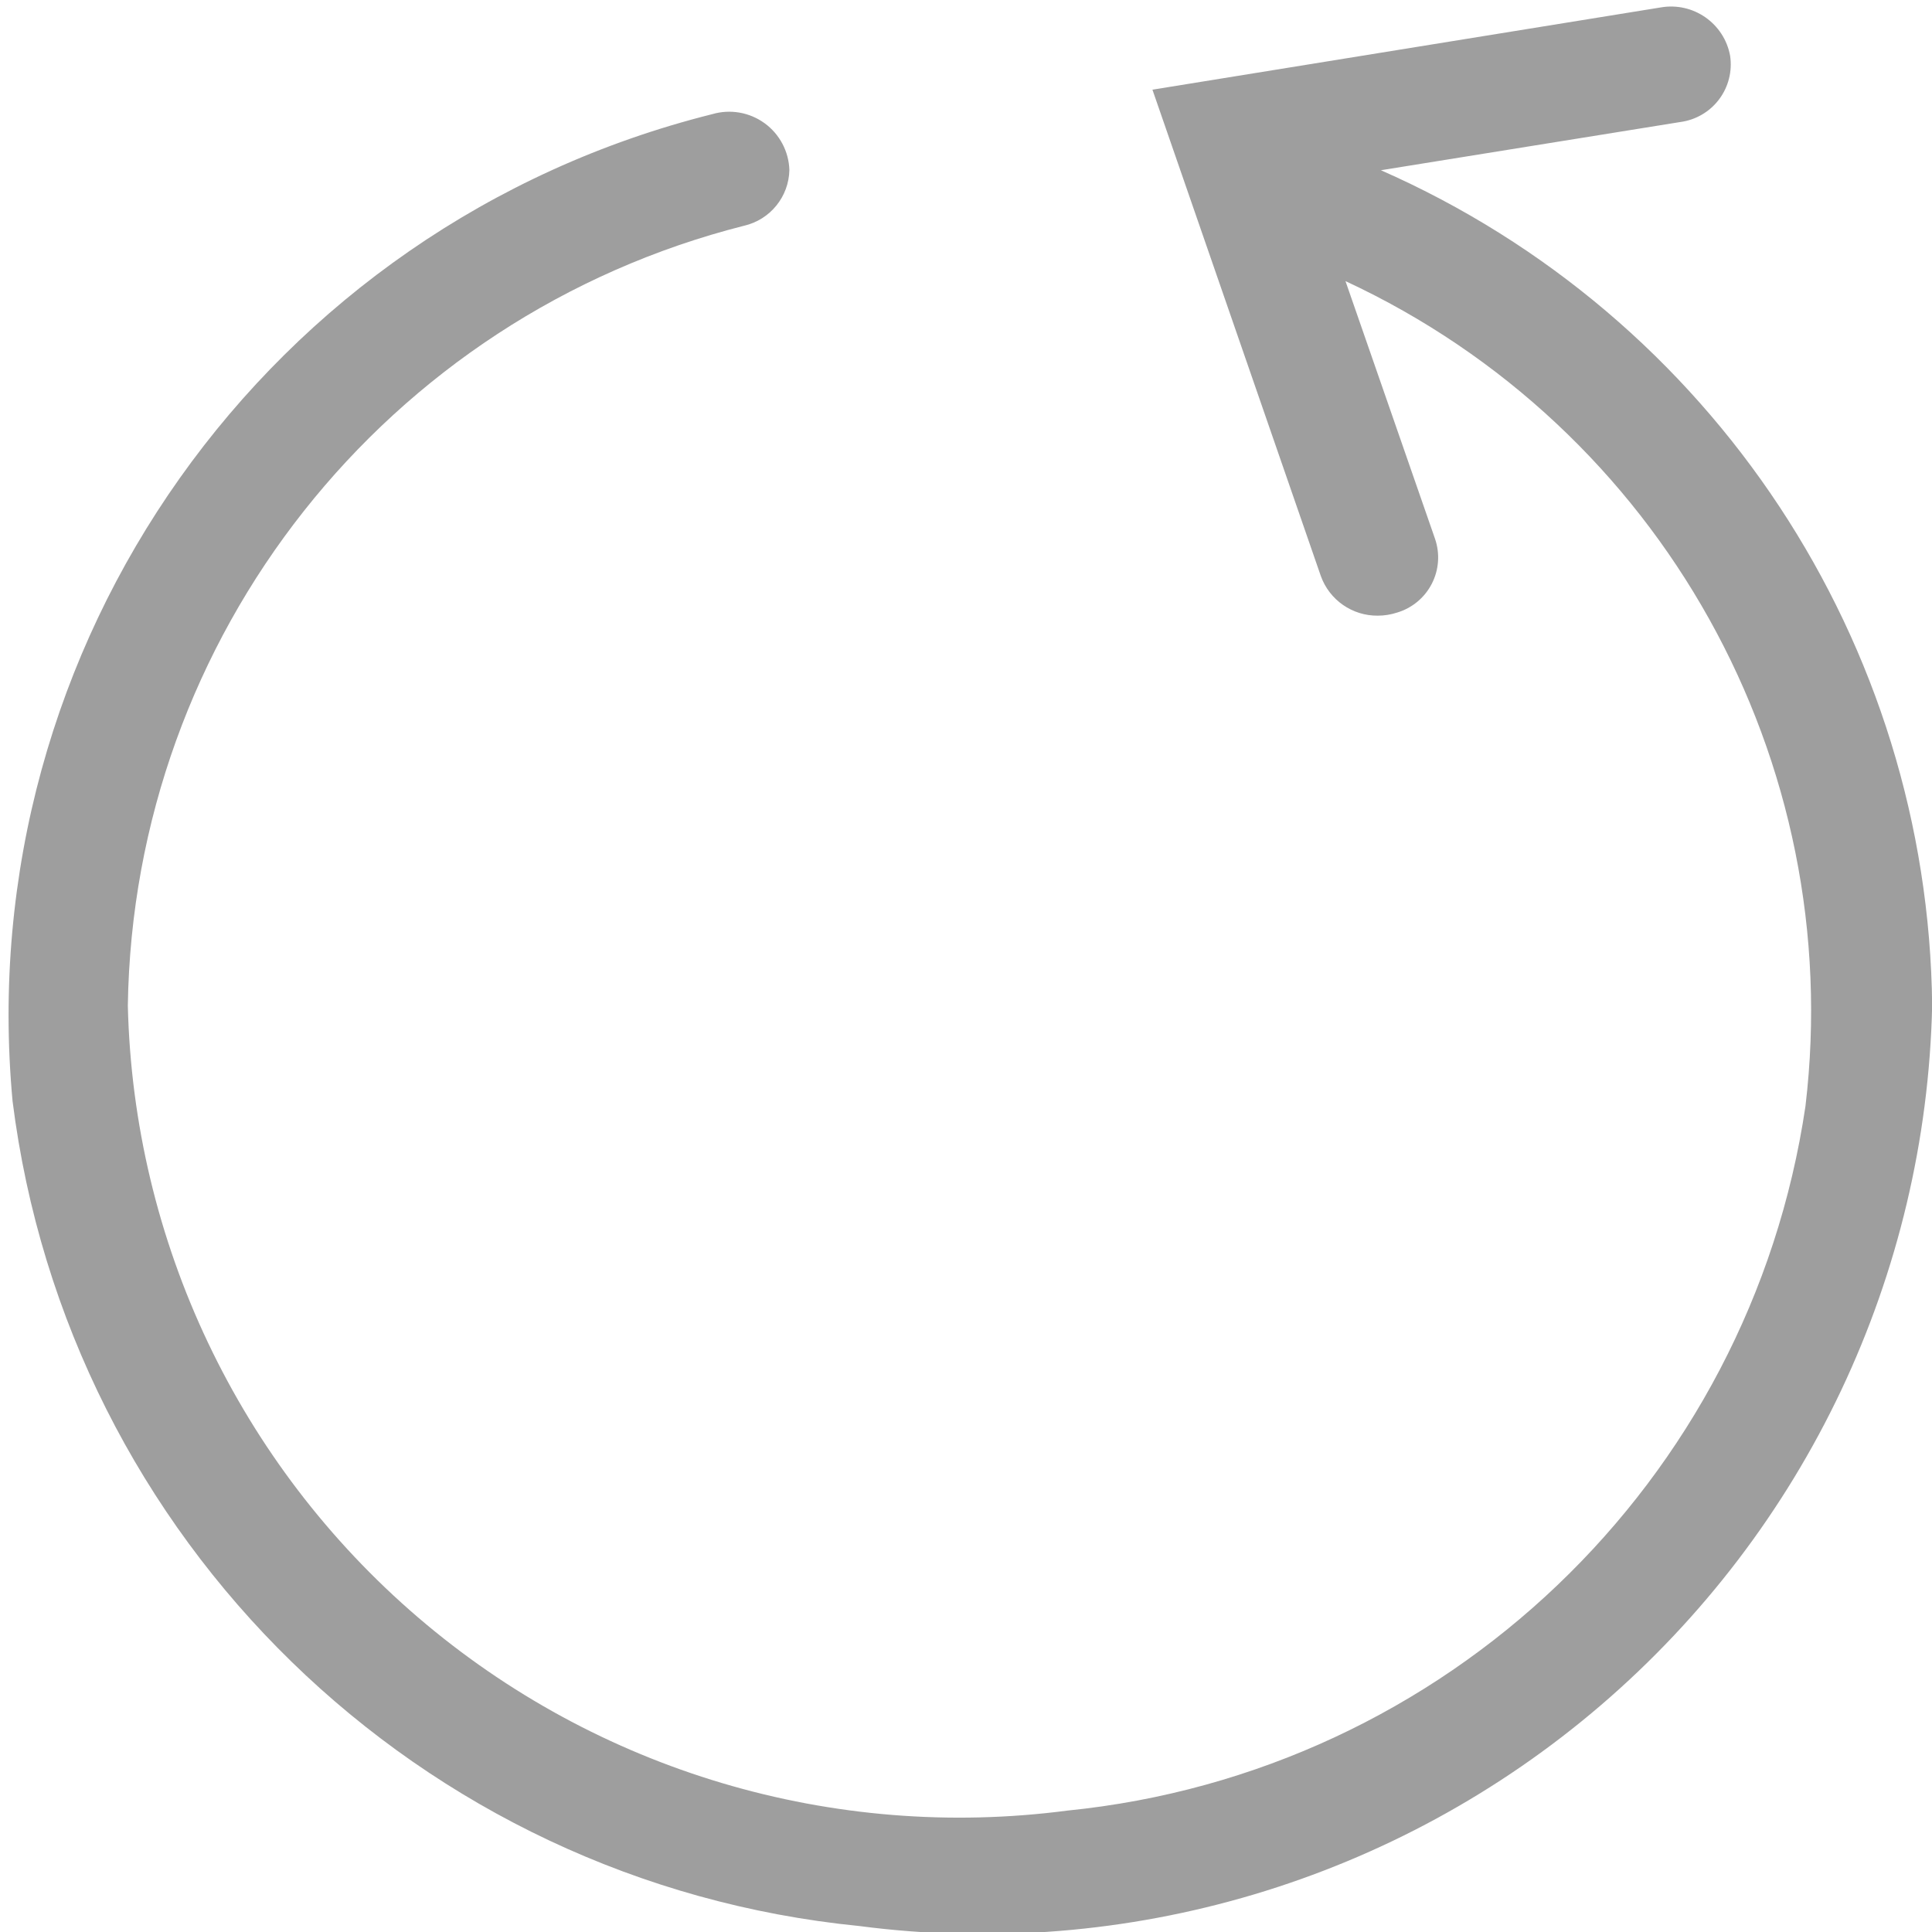
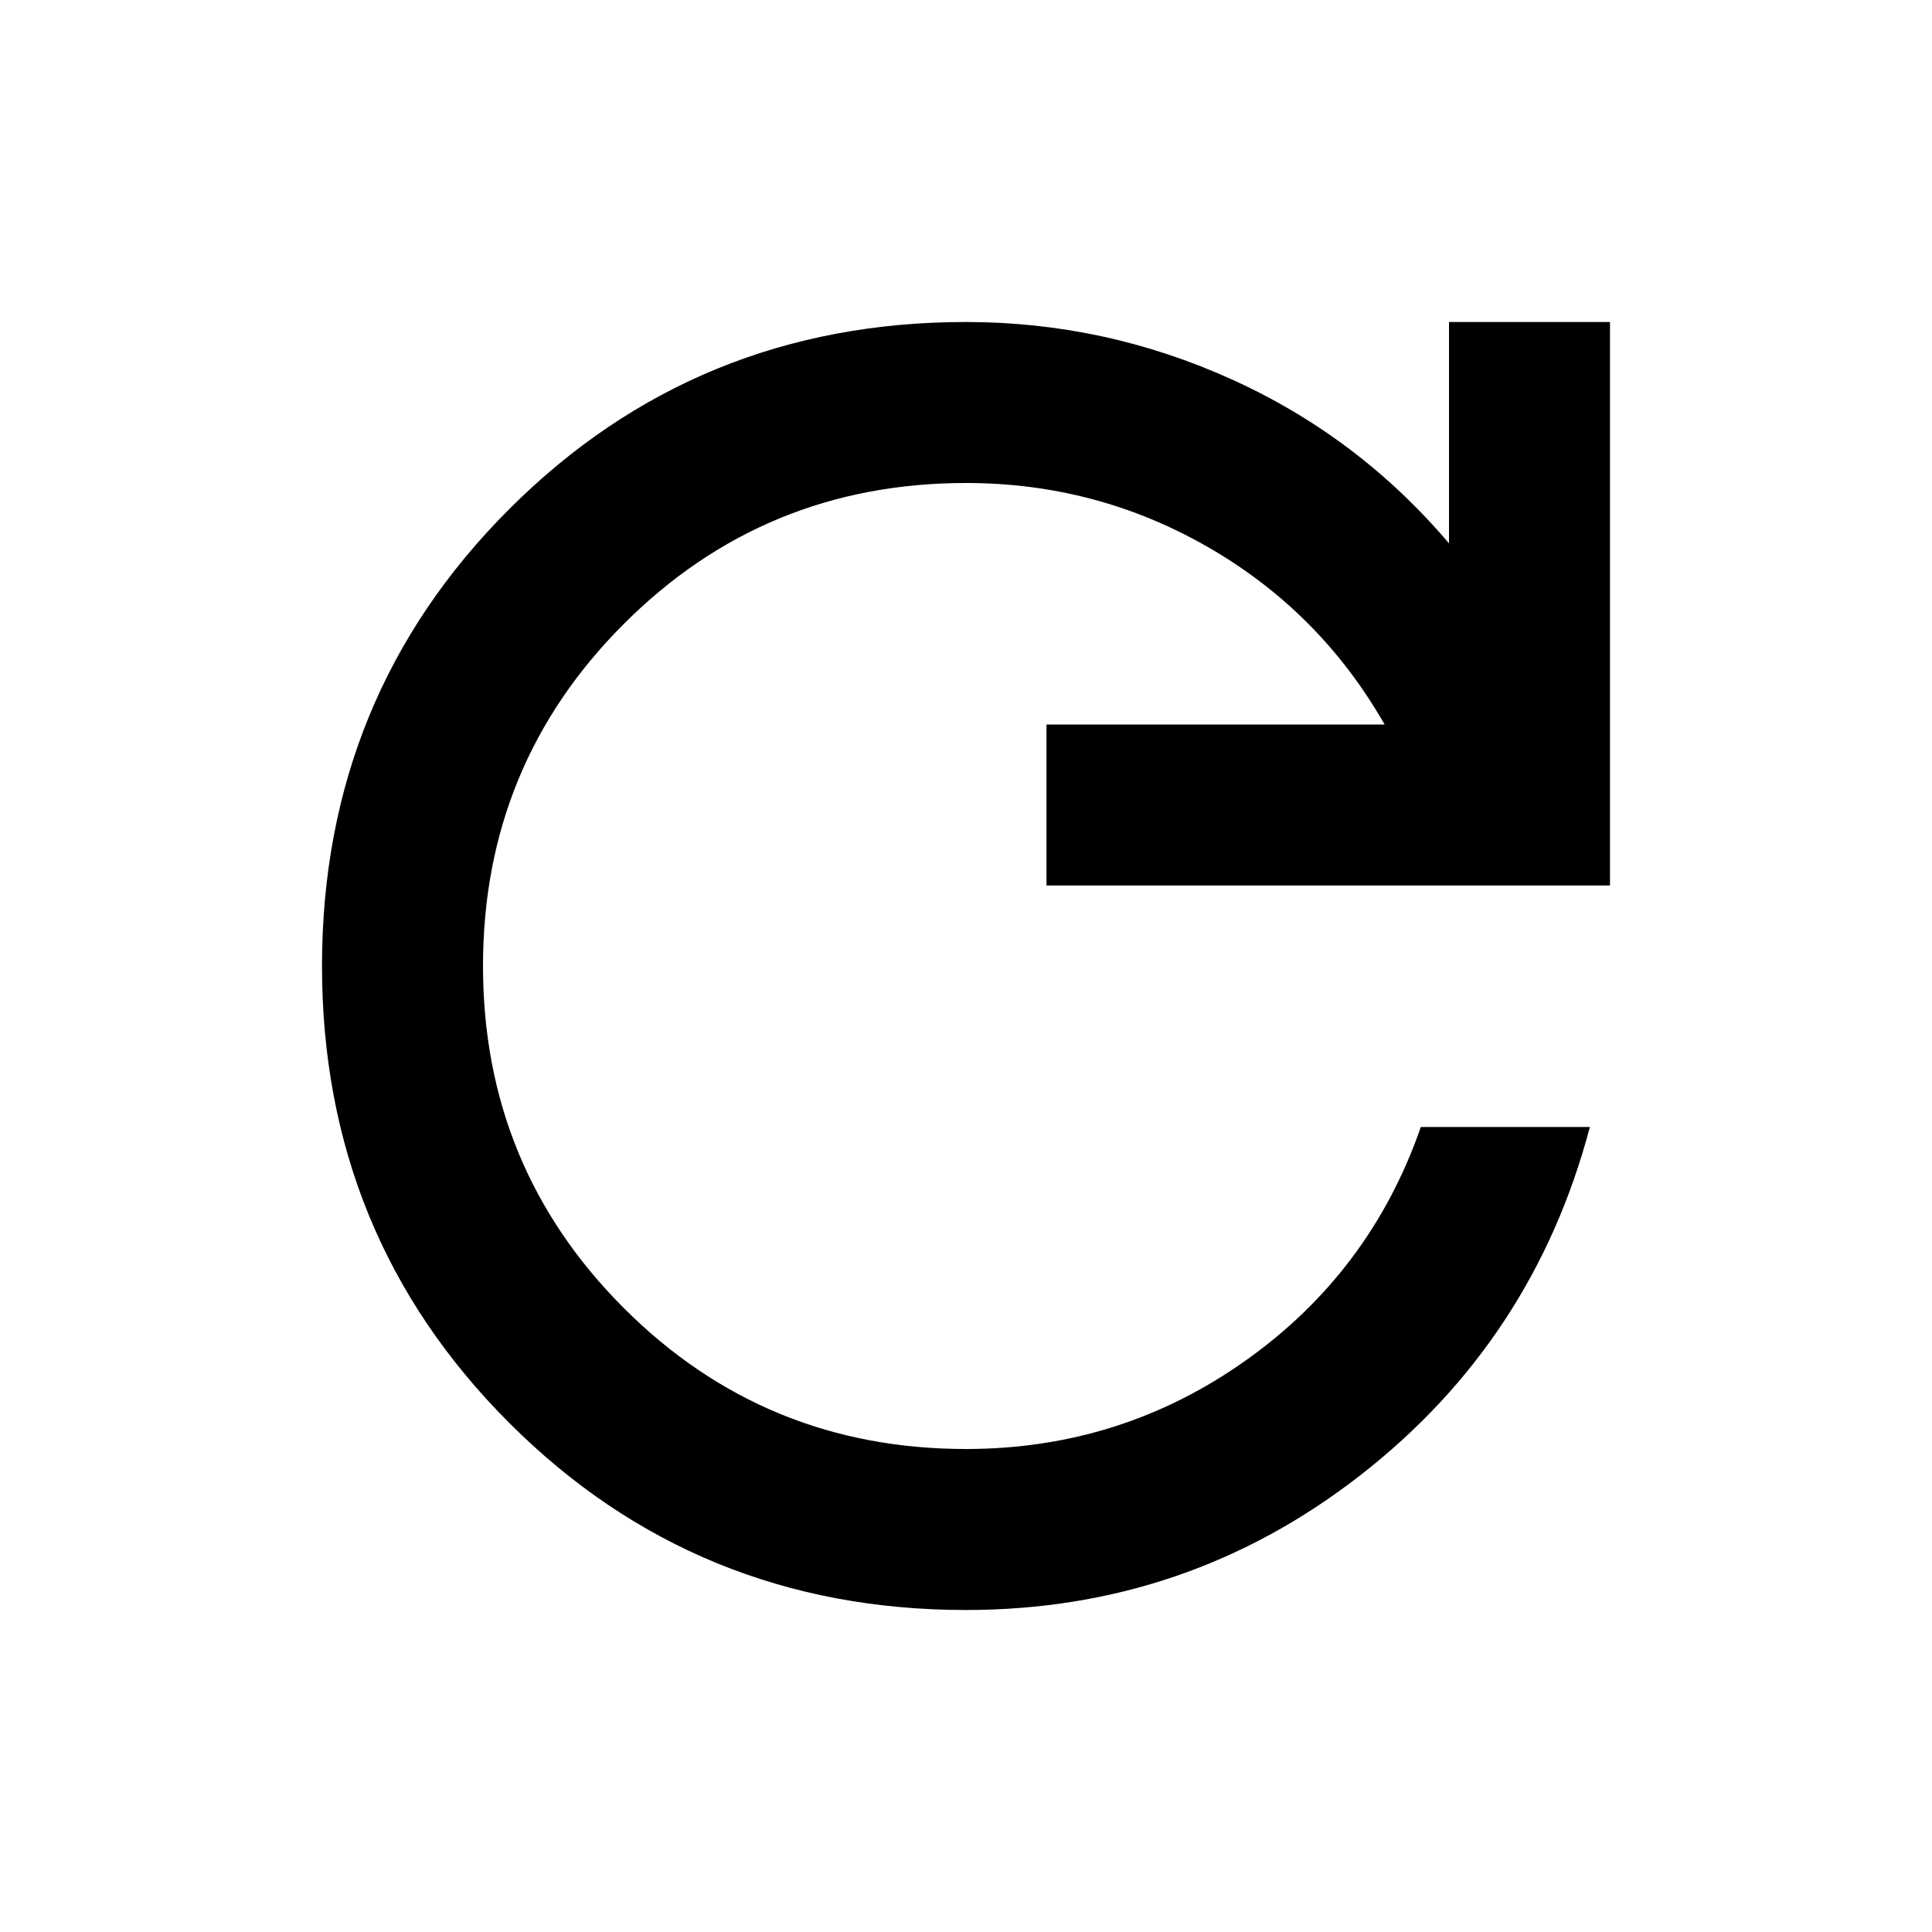
- <svg xmlns="http://www.w3.org/2000/svg" width="12" height="12" viewBox="0 0 12 12">
-   <defs>
-     <clipPath id="clip-path">
-       <rect id="사각형_26745" data-name="사각형 26745" width="12" height="12" transform="translate(-0.38 -0.38)" fill="#9e9e9e" />
-     </clipPath>
-   </defs>
-   <g id="그룹_32060" data-name="그룹 32060" transform="translate(0.38 0.38)" clip-path="url(#clip-path)">
-     <path id="패스_10586" data-name="패스 10586" d="M8.527,1.012l1.863-.3A.361.361,0,0,0,10.7.3a.373.373,0,0,0-.43-.3L7.112.511,8.158,3.532a.372.372,0,0,0,.354.246.386.386,0,0,0,.119-.019A.357.357,0,0,0,8.867,3.3L8.311,1.7a5,5,0,0,1,2.857,5.125A5.156,5.156,0,0,1,6.583,11.2a5.166,5.166,0,0,1-5.835-5A5.075,5.075,0,0,1,4.576,1.356a.363.363,0,0,0,.281-.346A.374.374,0,0,0,4.378.663,5.771,5.771,0,0,0,.032,6.793a5.887,5.887,0,0,0,5.26,5.124A5.9,5.9,0,0,0,11.955,6.2a5.736,5.736,0,0,0-3.427-5.19" transform="translate(-0.334 -0.334)" fill="#9e9e9e" />
-   </g>
+ <svg xmlns="http://www.w3.org/2000/svg" height="24" viewBox="0 -960 960 960" width="24">
+   <path d="M480-160q-134 0-227-93t-93-227q0-134 93-227t227-93q69 0 132 28.5T720-690v-110h80v280H520v-80h168q-32-56-87.5-88T480-720q-100 0-170 70t-70 170q0 100 70 170t170 70q77 0 139-44t87-116h84q-28 106-114 173t-196 67Z" />
</svg>
